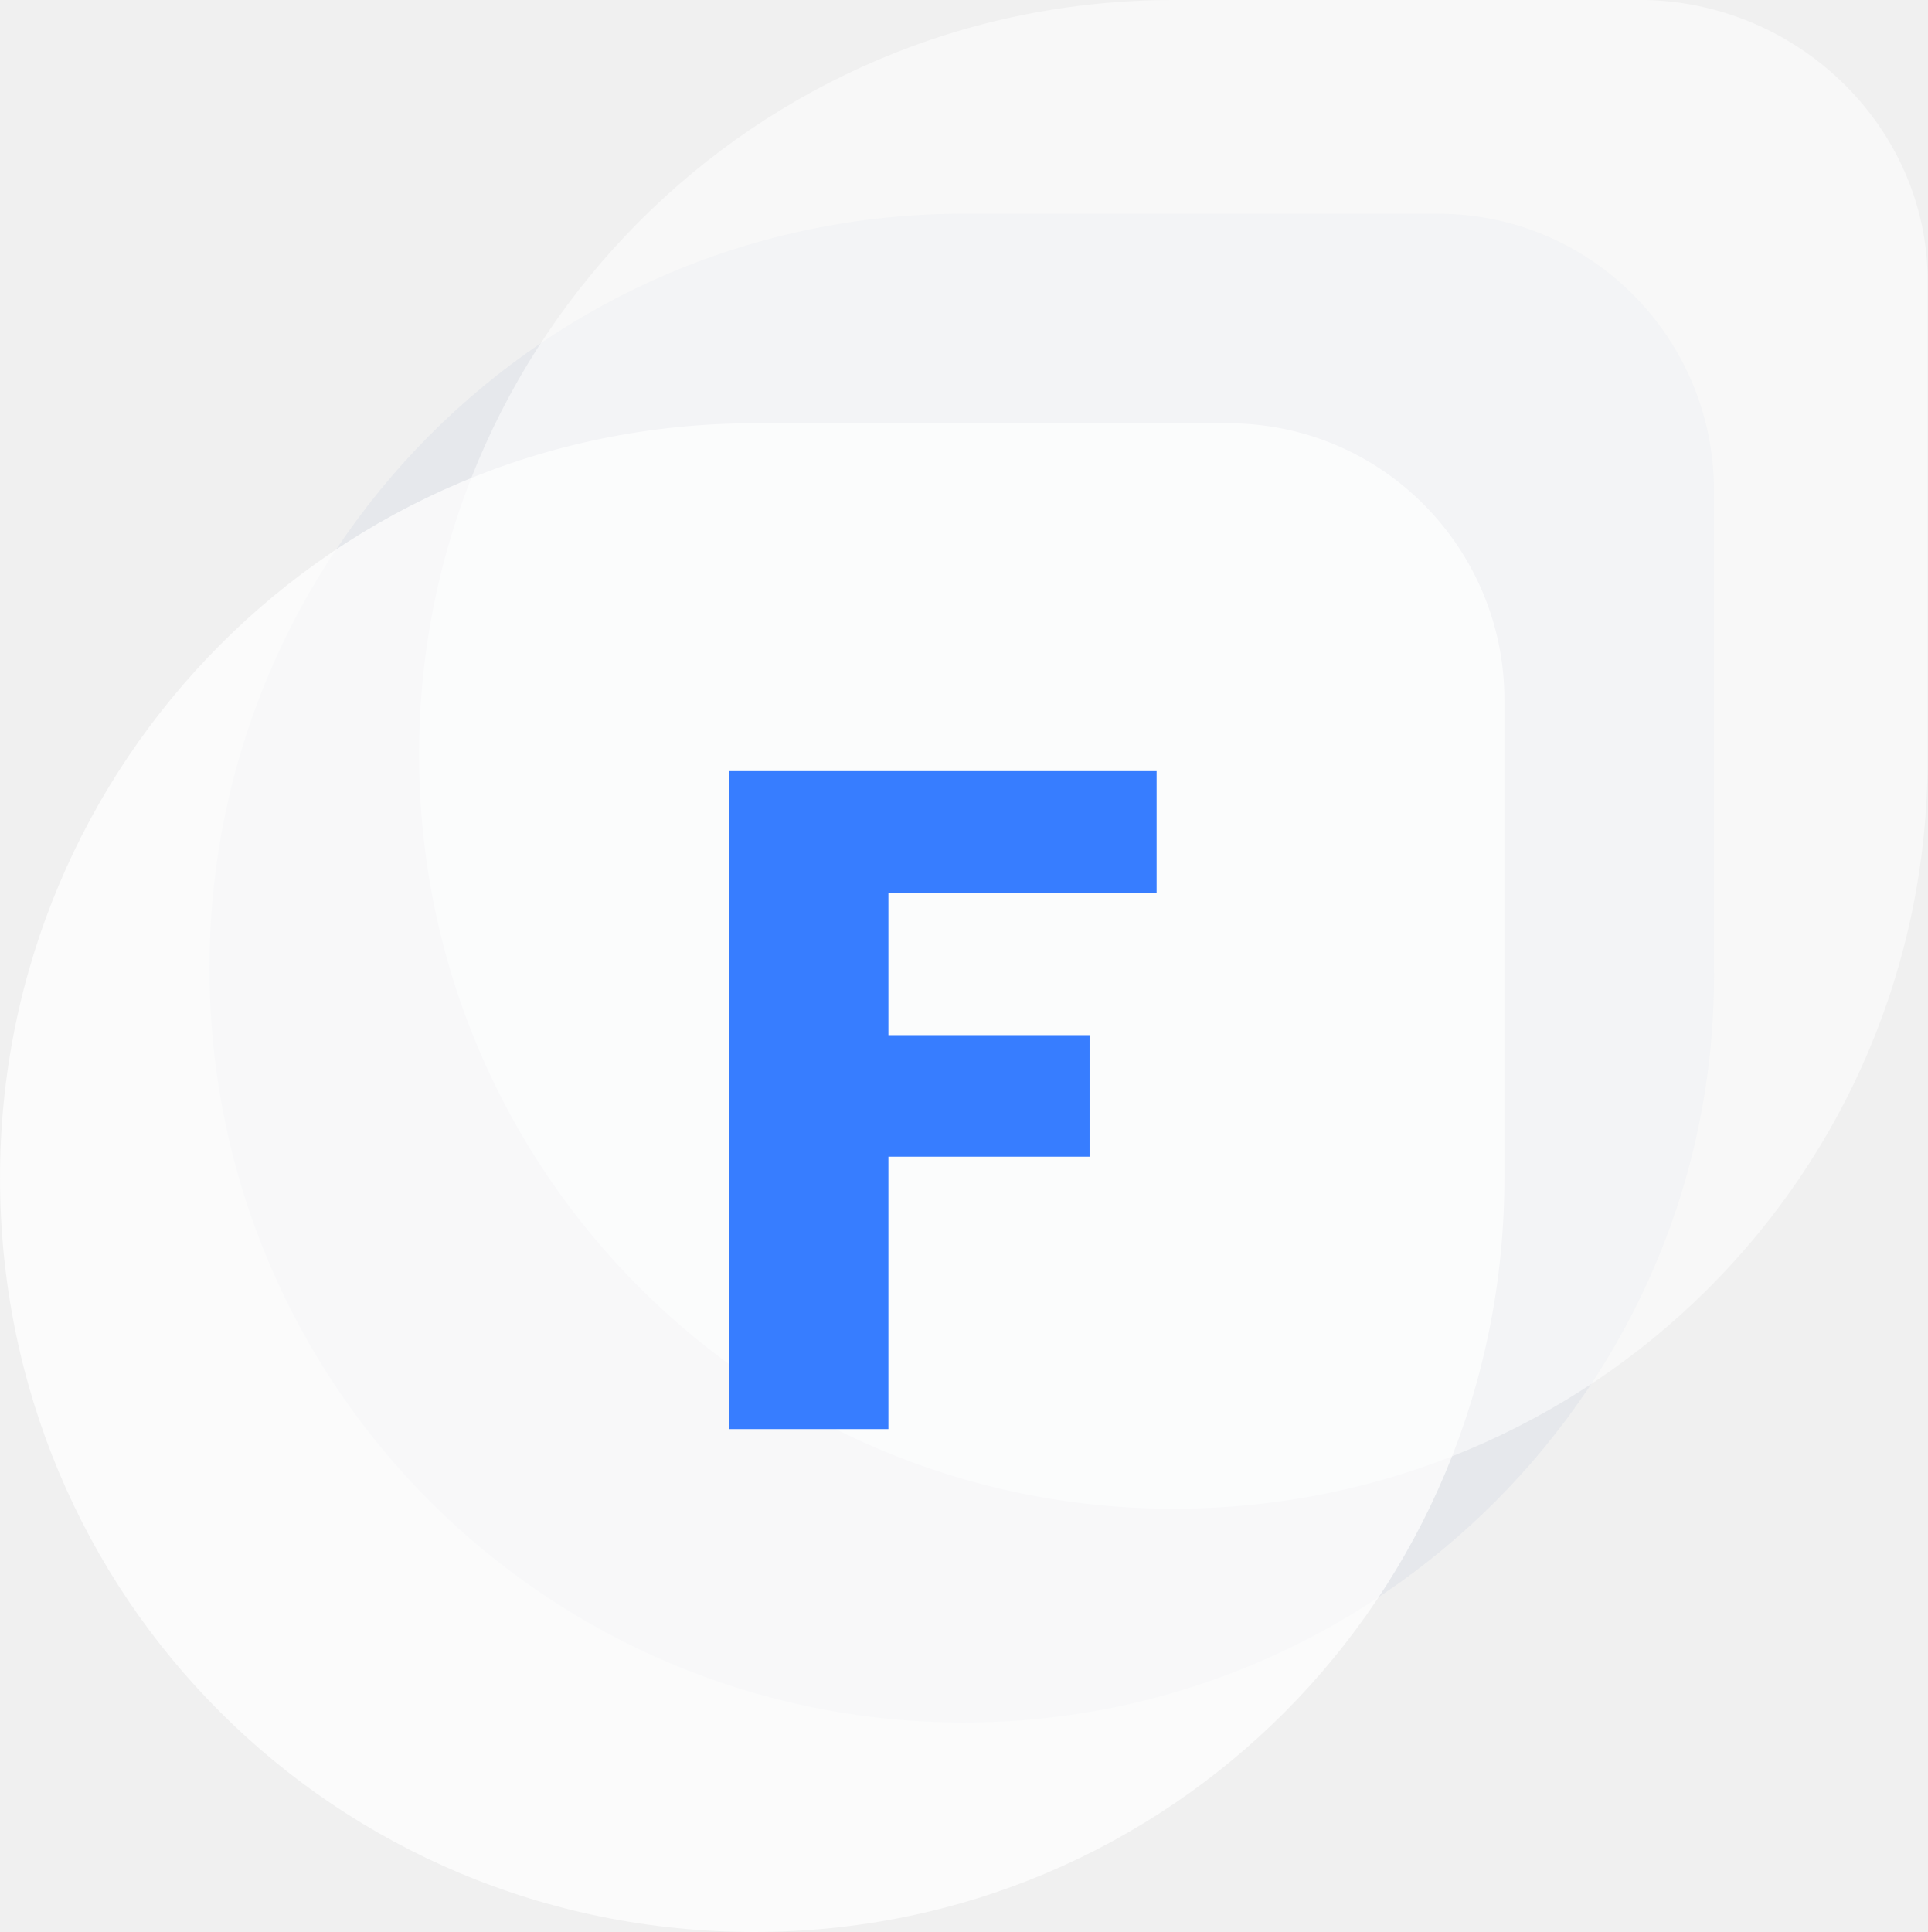
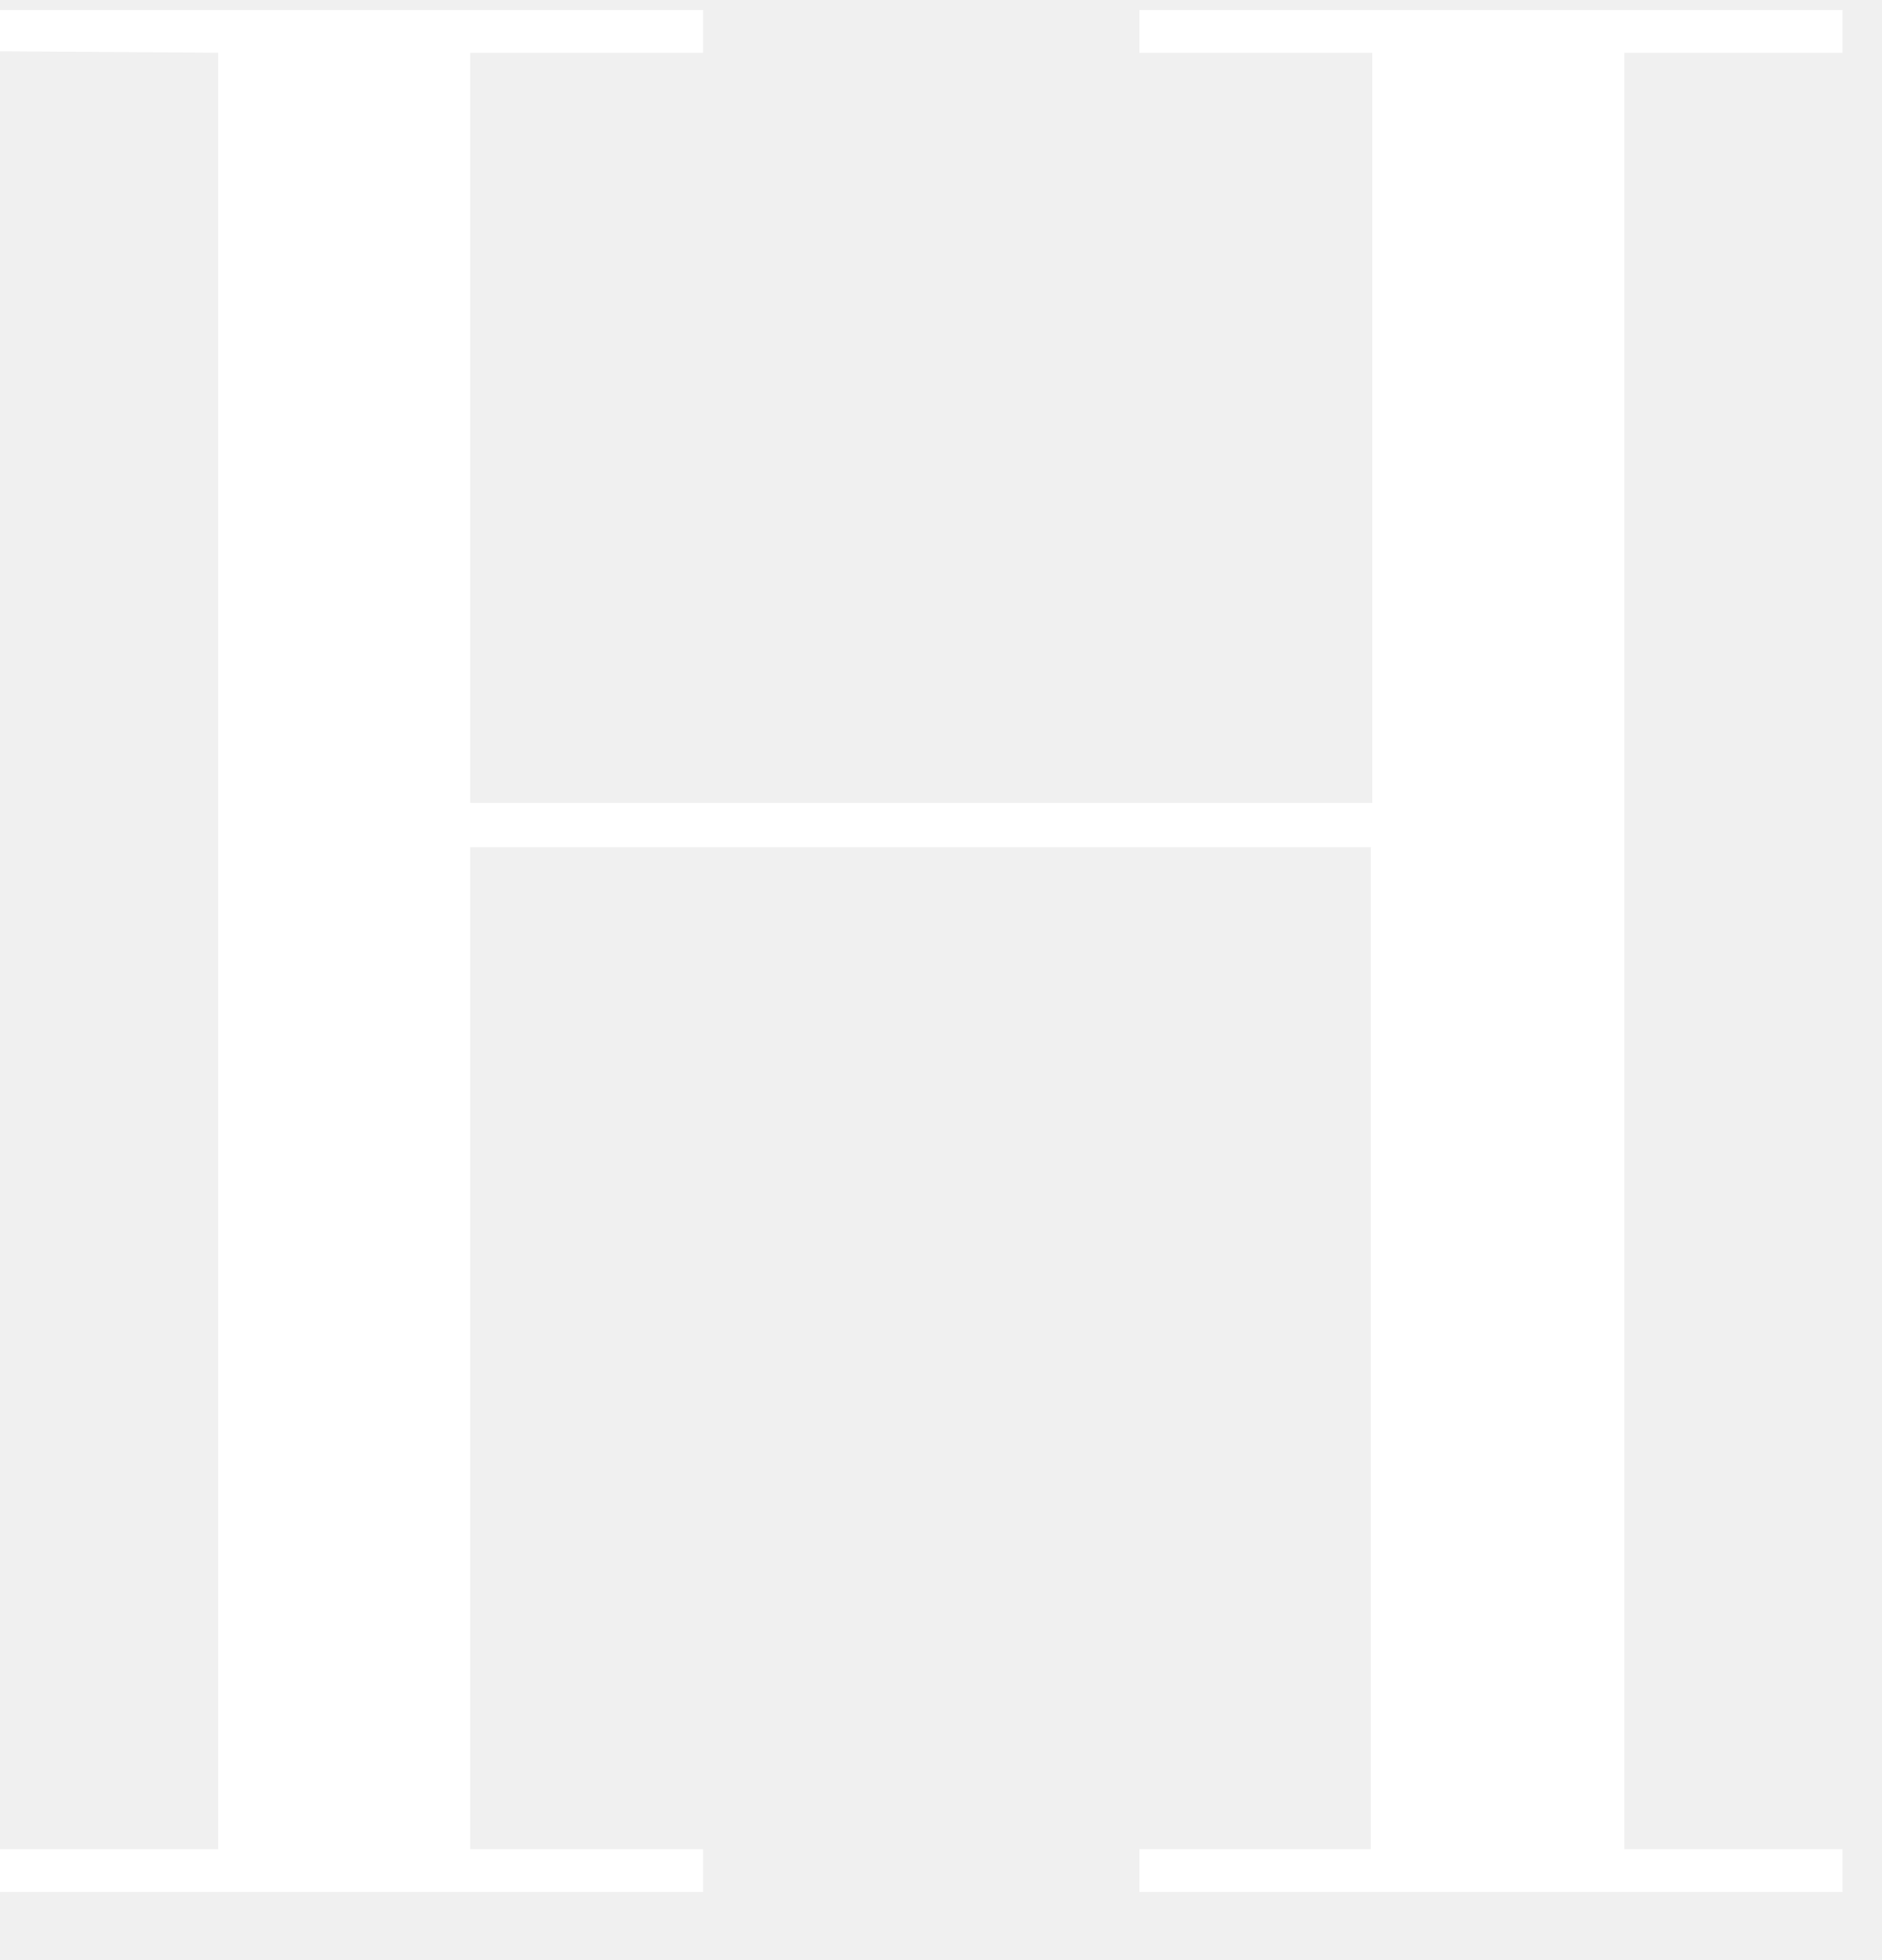
- <svg xmlns="http://www.w3.org/2000/svg" x="0px" y="0px" width="46px" height="46.1px" viewBox="0 0 46 46.1" style="enable-background:new 0 0 46 46.1;" xml:space="preserve">
-   <style type="text/css">
- 	.logo-short-white-0{fill:#E1E4EA;}
- 	.logo-short-white-1{fill:#FFFFFF;}
- 	.logo-short-white-2{fill:#377DFF;}
- </style>
-   <g>
-     <path class="logo-short-white-0" opacity=".65" d="M23,41.1L23,41.1c-9.9,0-18-8-18-18l0,0c0-9.9,8-18,18-18h11.3c3.7,0,6.6,3,6.6,6.6v11.4   C41,33,32.9,41.1,23,41.1z" />
-     <path class="logo-short-white-1" opacity=".5" d="M28,36L28,36c-9.9,0-18-8-18-18l0,0c0-9.9,8-18,18-18h11.3C43,0.1,46,3.1,46,6.7v11.4C46,28,38,36,28,36z" />
-     <path class="logo-short-white-1" opacity=".7" d="M18,46.1L18,46.1c-10,0-18-8-18-18l0,0c0-9.9,8-18,18-18h11.3c3.7,0,6.6,3,6.6,6.6v11.4   C35.9,38.1,27.9,46.1,18,46.1z" />
-     <g>
-       <path class="logo-short-white-2" d="M17.4,34.1V18.4h10.2v2.9h-6.4v3.4H26v2.9h-4.8v6.5H17.4z" />
-     </g>
-   </g>
+ <svg xmlns="http://www.w3.org/2000/svg" width="24" height="25" viewBox="0 0 24 25" fill="none">
+   <path d="M23.496 0.673H20.714V23.587H23.496V24.132H14.53V23.587H17.481V10.805H5.996V23.587H8.966V24.132H0V23.587H2.782V0.673L0 0.654V0.128H8.966V0.673H5.996V10.241H17.5V0.673H14.53V0.128H23.496V0.673Z" fill="white" />
</svg>
